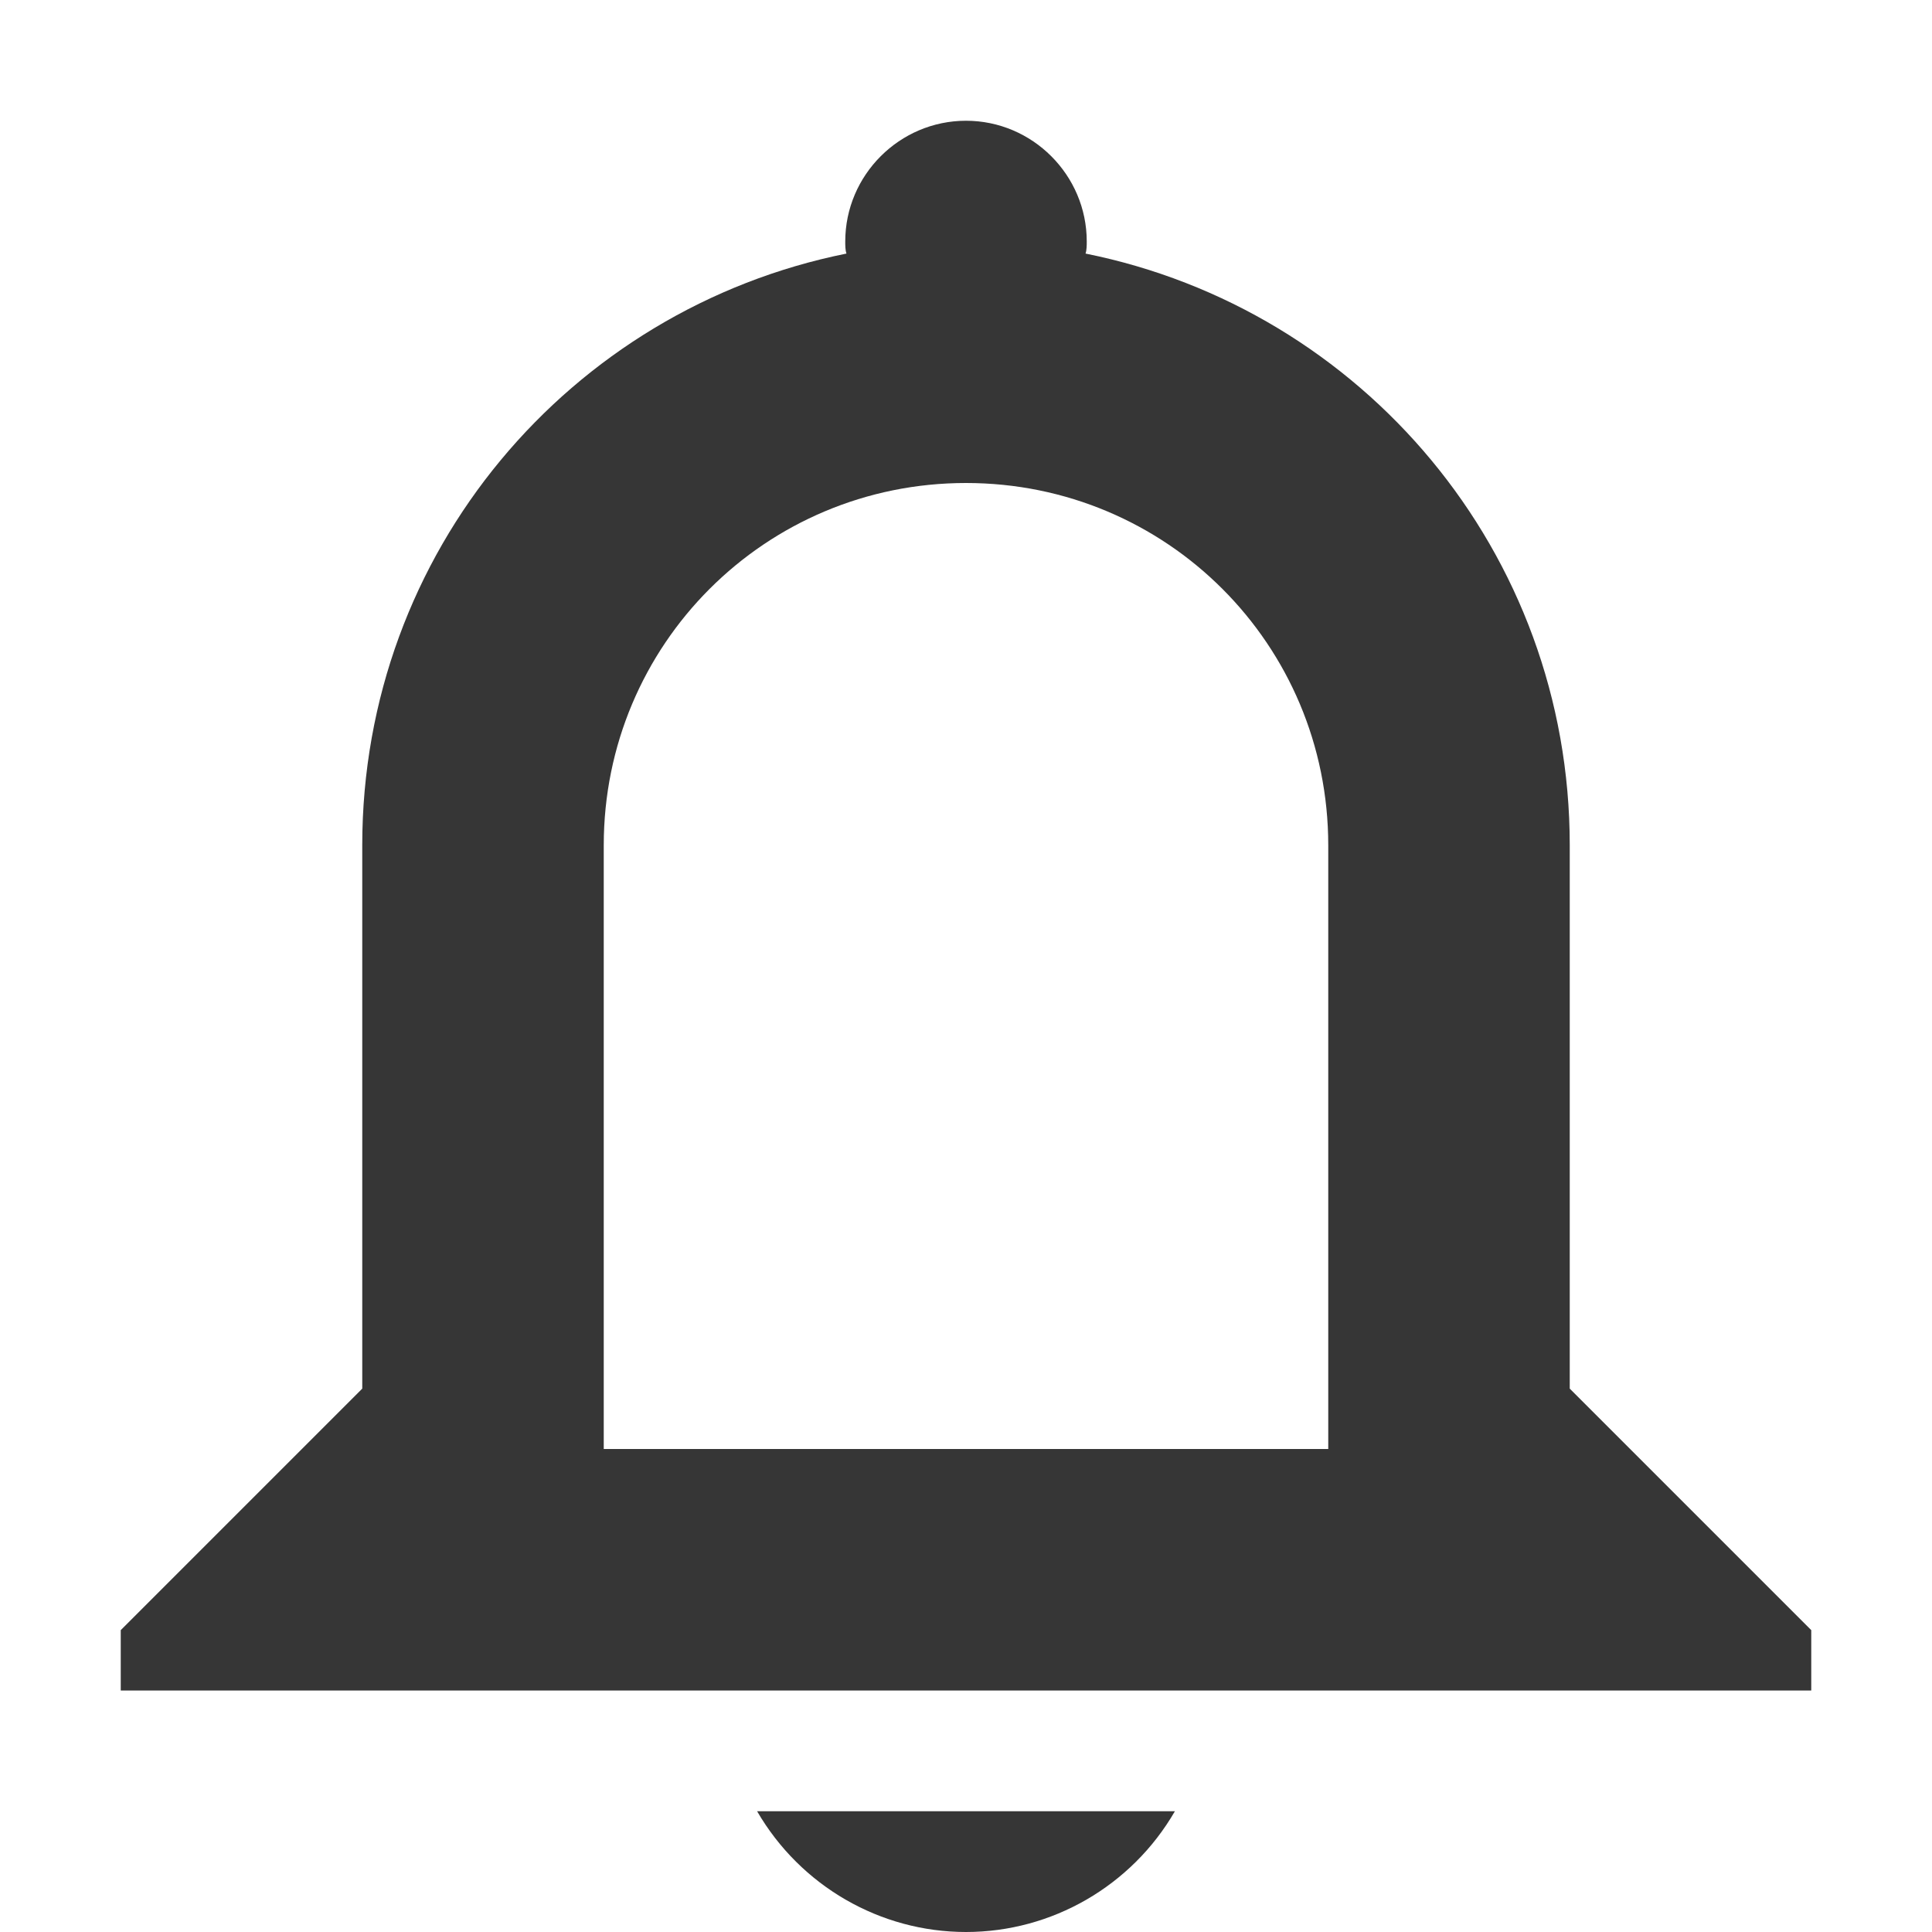
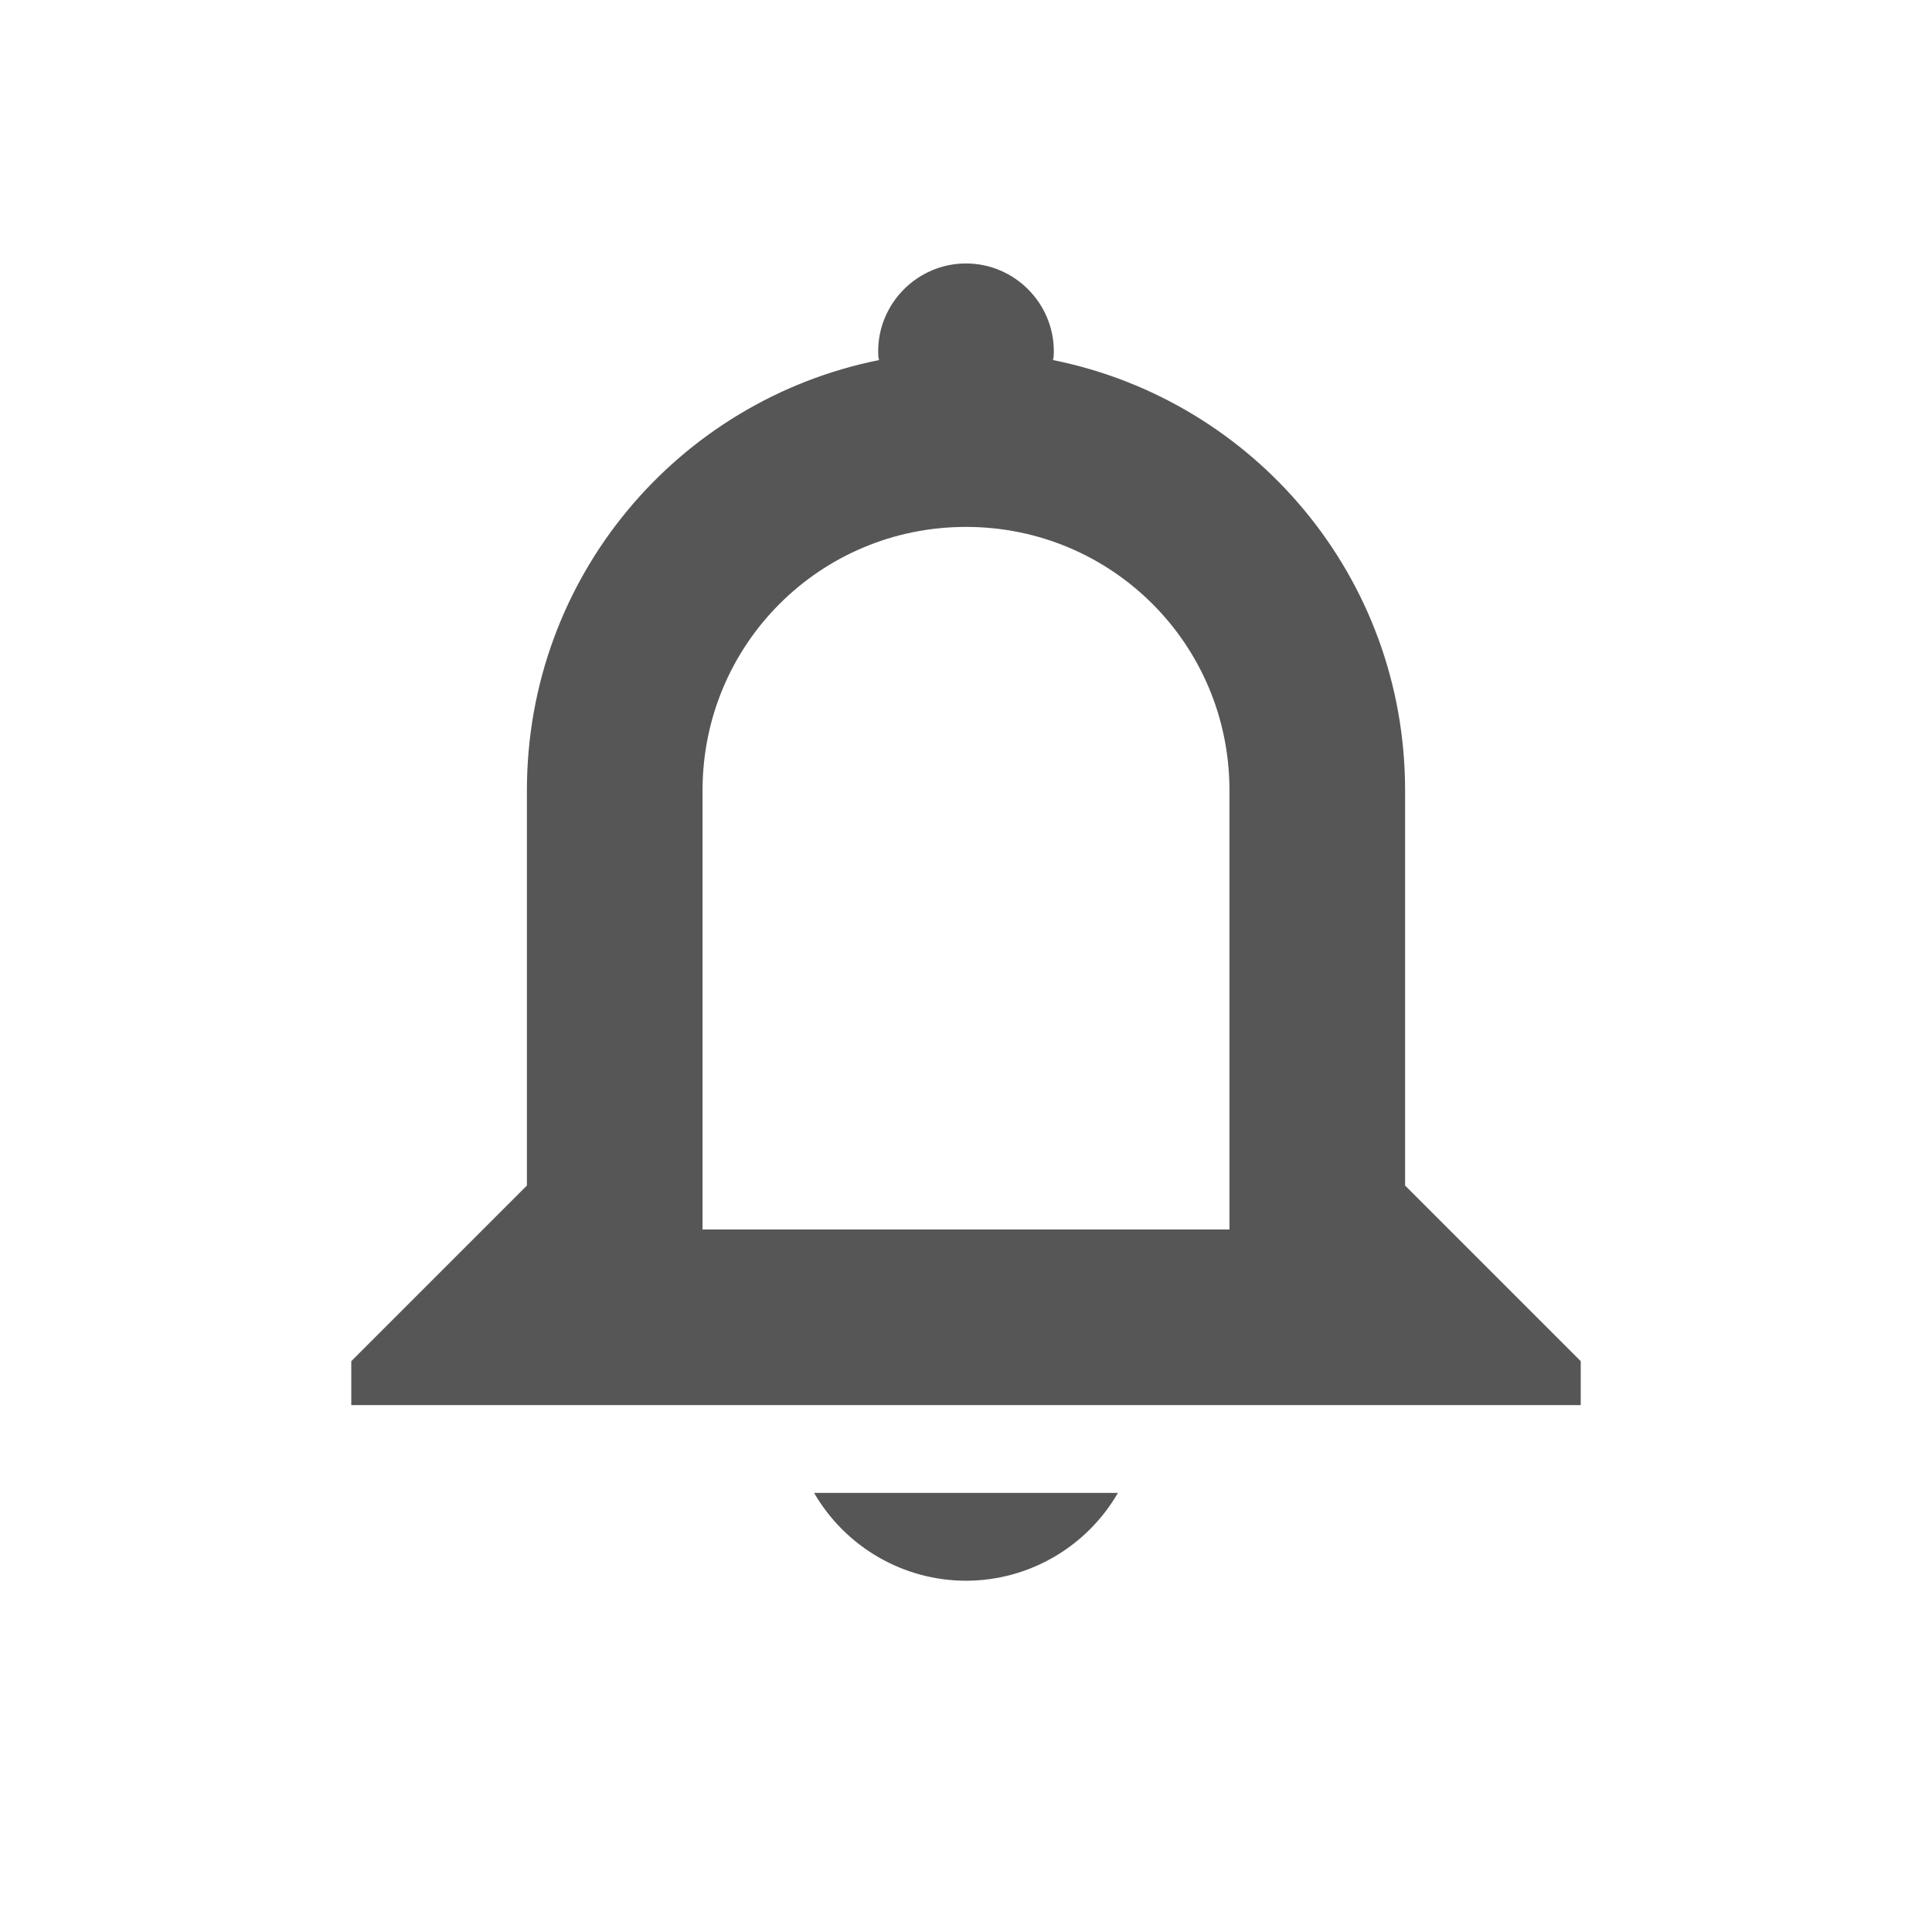
- <svg xmlns="http://www.w3.org/2000/svg" width="16" height="16" version="1.1">
+ <svg xmlns="http://www.w3.org/2000/svg" width="22" height="22" version="1.1">
  <style id="current-color-scheme" type="text/css">.ColorScheme-Text {
-             color:#363636;
+             color:#565656;
        }</style>
-   <path d="m8 1c-0.55 0-1 0.45-1 1 0 0.03-2.344e-4 0.07 0.01 0.1-2.29 0.46-4.01 2.47-4.01 4.9v4.5l-2 2v0.5h14v-0.5l-2-2v-4.5c0-2.43-1.72-4.44-4.01-4.9 0.01-0.03 0.01-0.07 0.01-0.1 0-0.55-0.45-1-1-1zm0 3c1.662 0 3 1.338 3 3v5h-6v-5c0-1.662 1.338-3 3-3zm-1.73 11c0.36 0.62 1.02 1 1.73 1s1.371-0.38 1.73-1h-3.461z" class="ColorScheme-Text" fill="currentColor" />
+   <path class="ColorScheme-Text" d="m11 3c-0.55 0-1 0.45-1 1 0 0.03-2.344e-4 0.07 0.01 0.1-2.29 0.46-4.01 2.47-4.01 4.9v4.5l-2 2v0.5h14v-0.5l-2-2v-4.5c0-2.43-1.72-4.44-4.01-4.9 0.01-0.03 0.01-0.07 0.01-0.1 0-0.55-0.45-1-1-1zm0 3c1.662 0 3 1.338 3 3v5h-6v-5c0-1.662 1.338-3 3-3zm-1.73 11c0.36 0.62 1.02 1 1.73 1s1.371-0.38 1.73-1h-3.461z" fill="currentColor" />
</svg>
